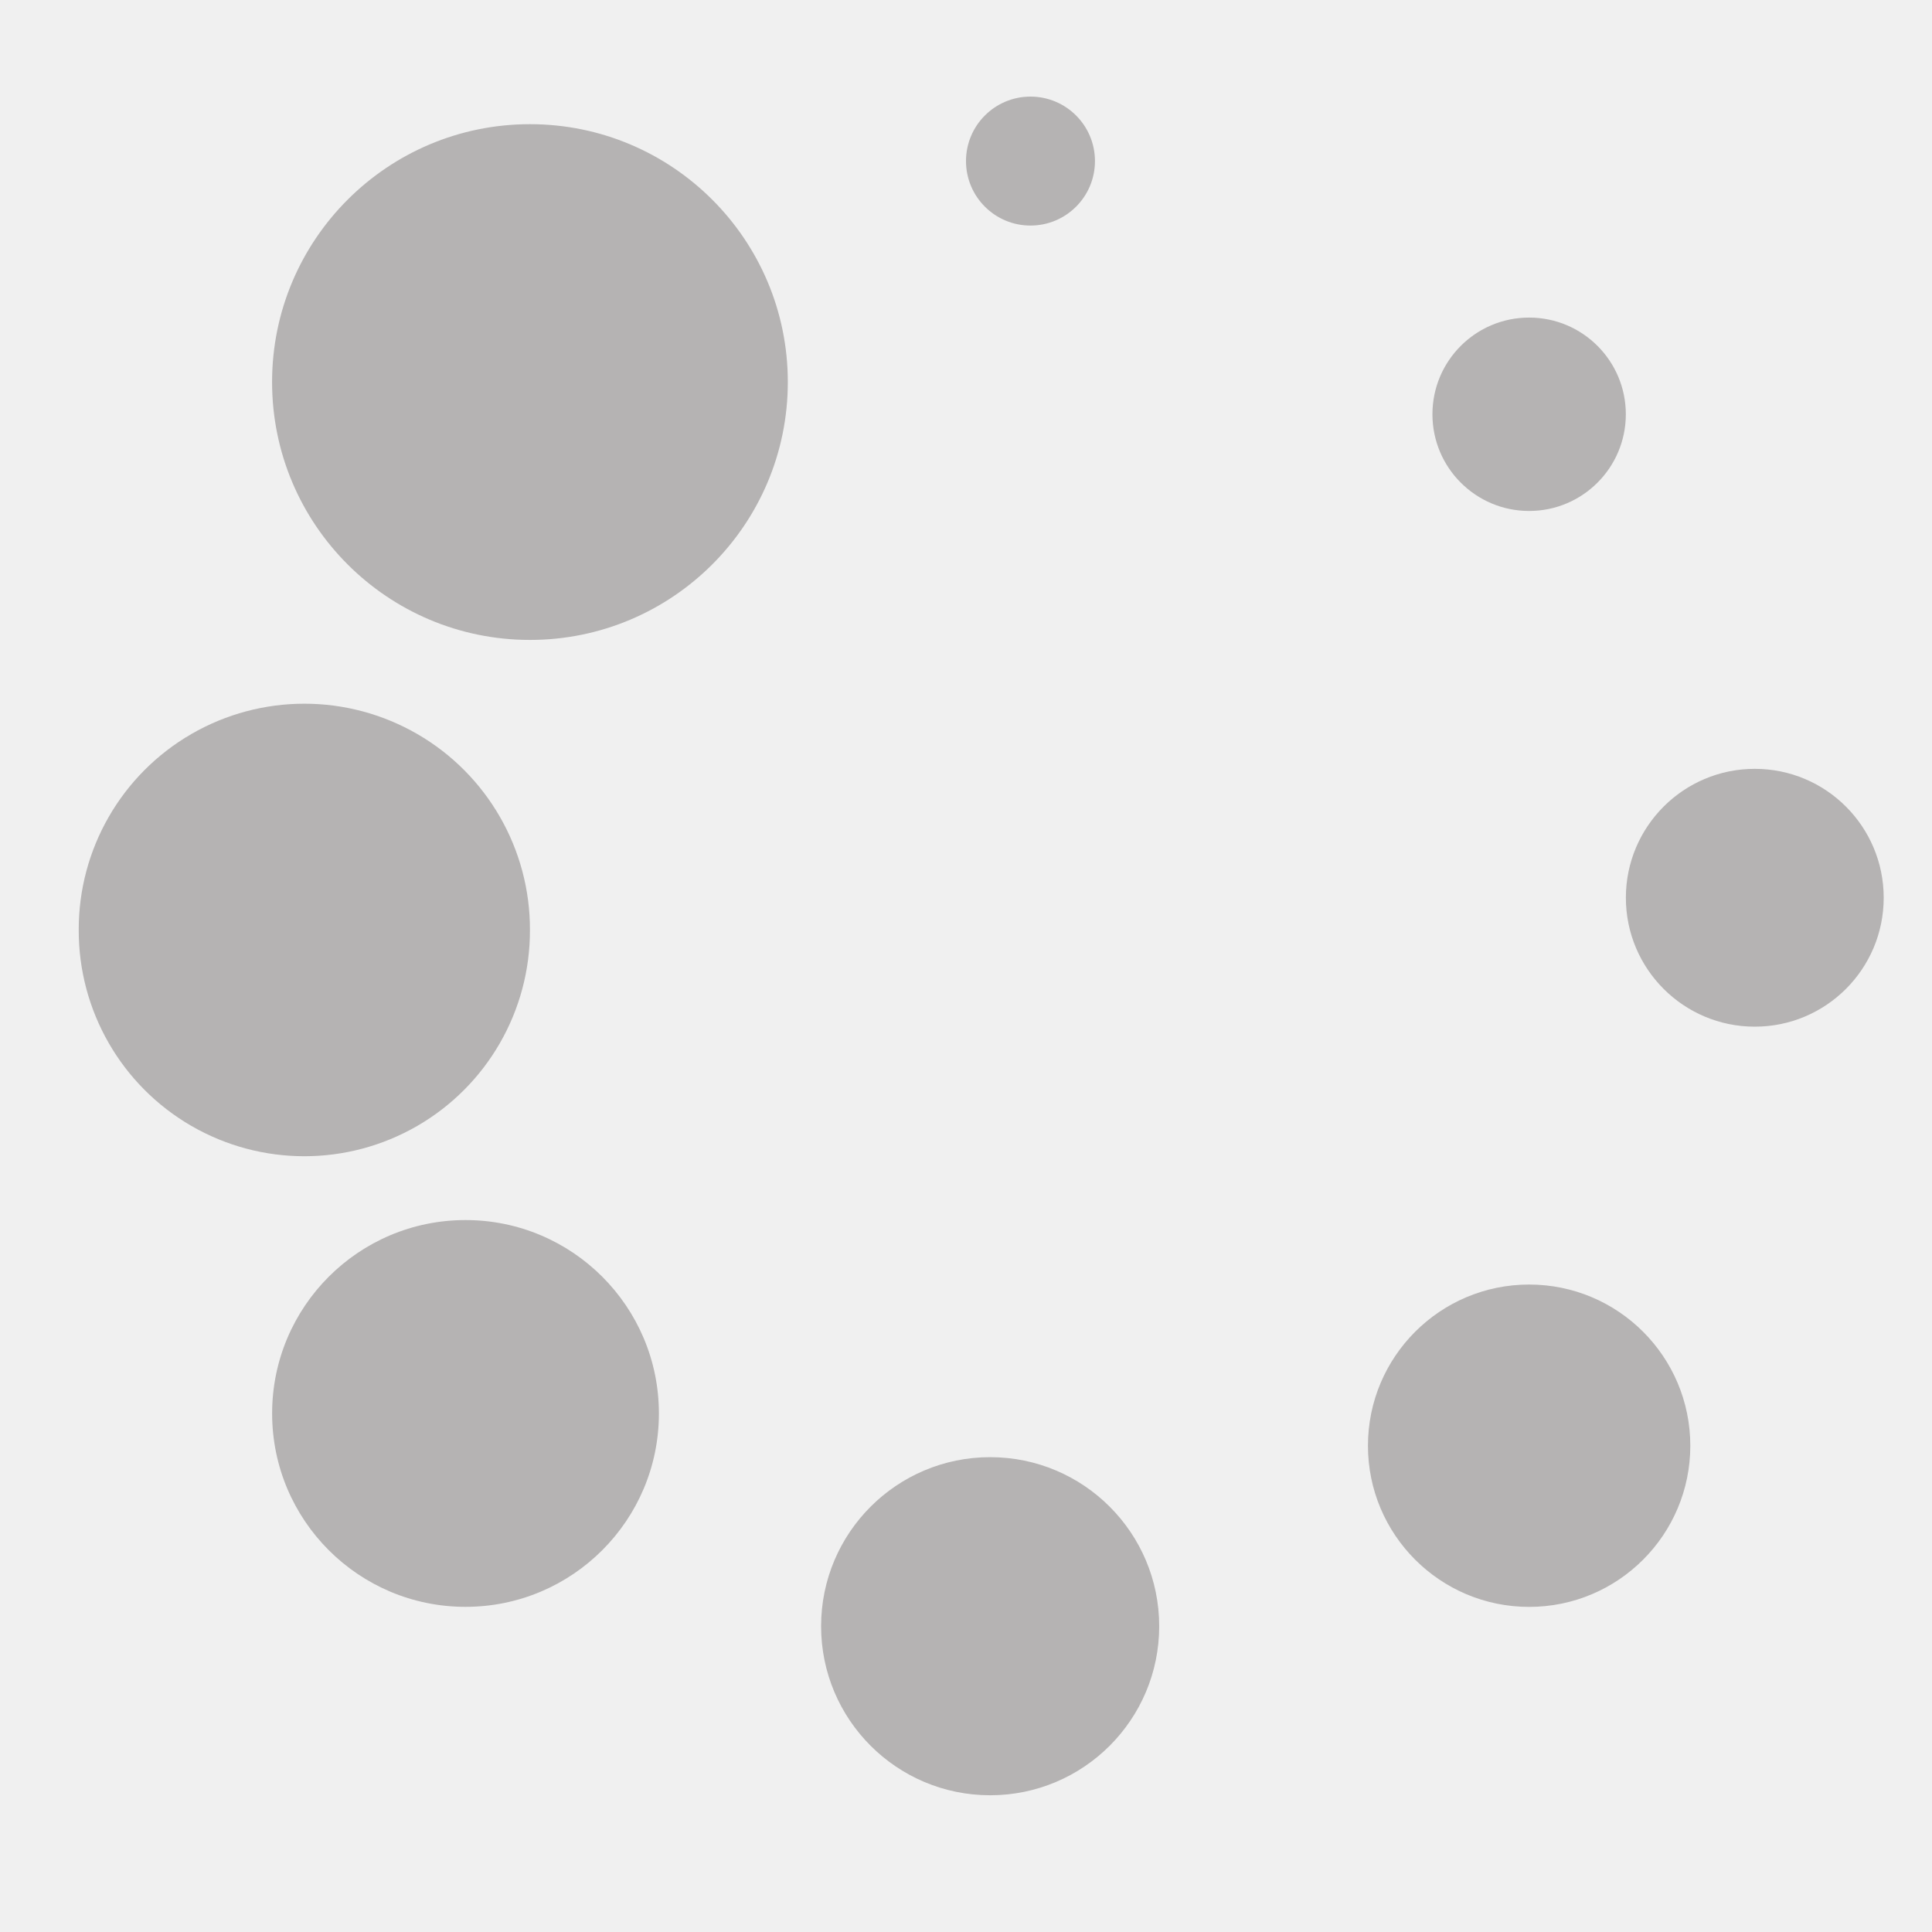
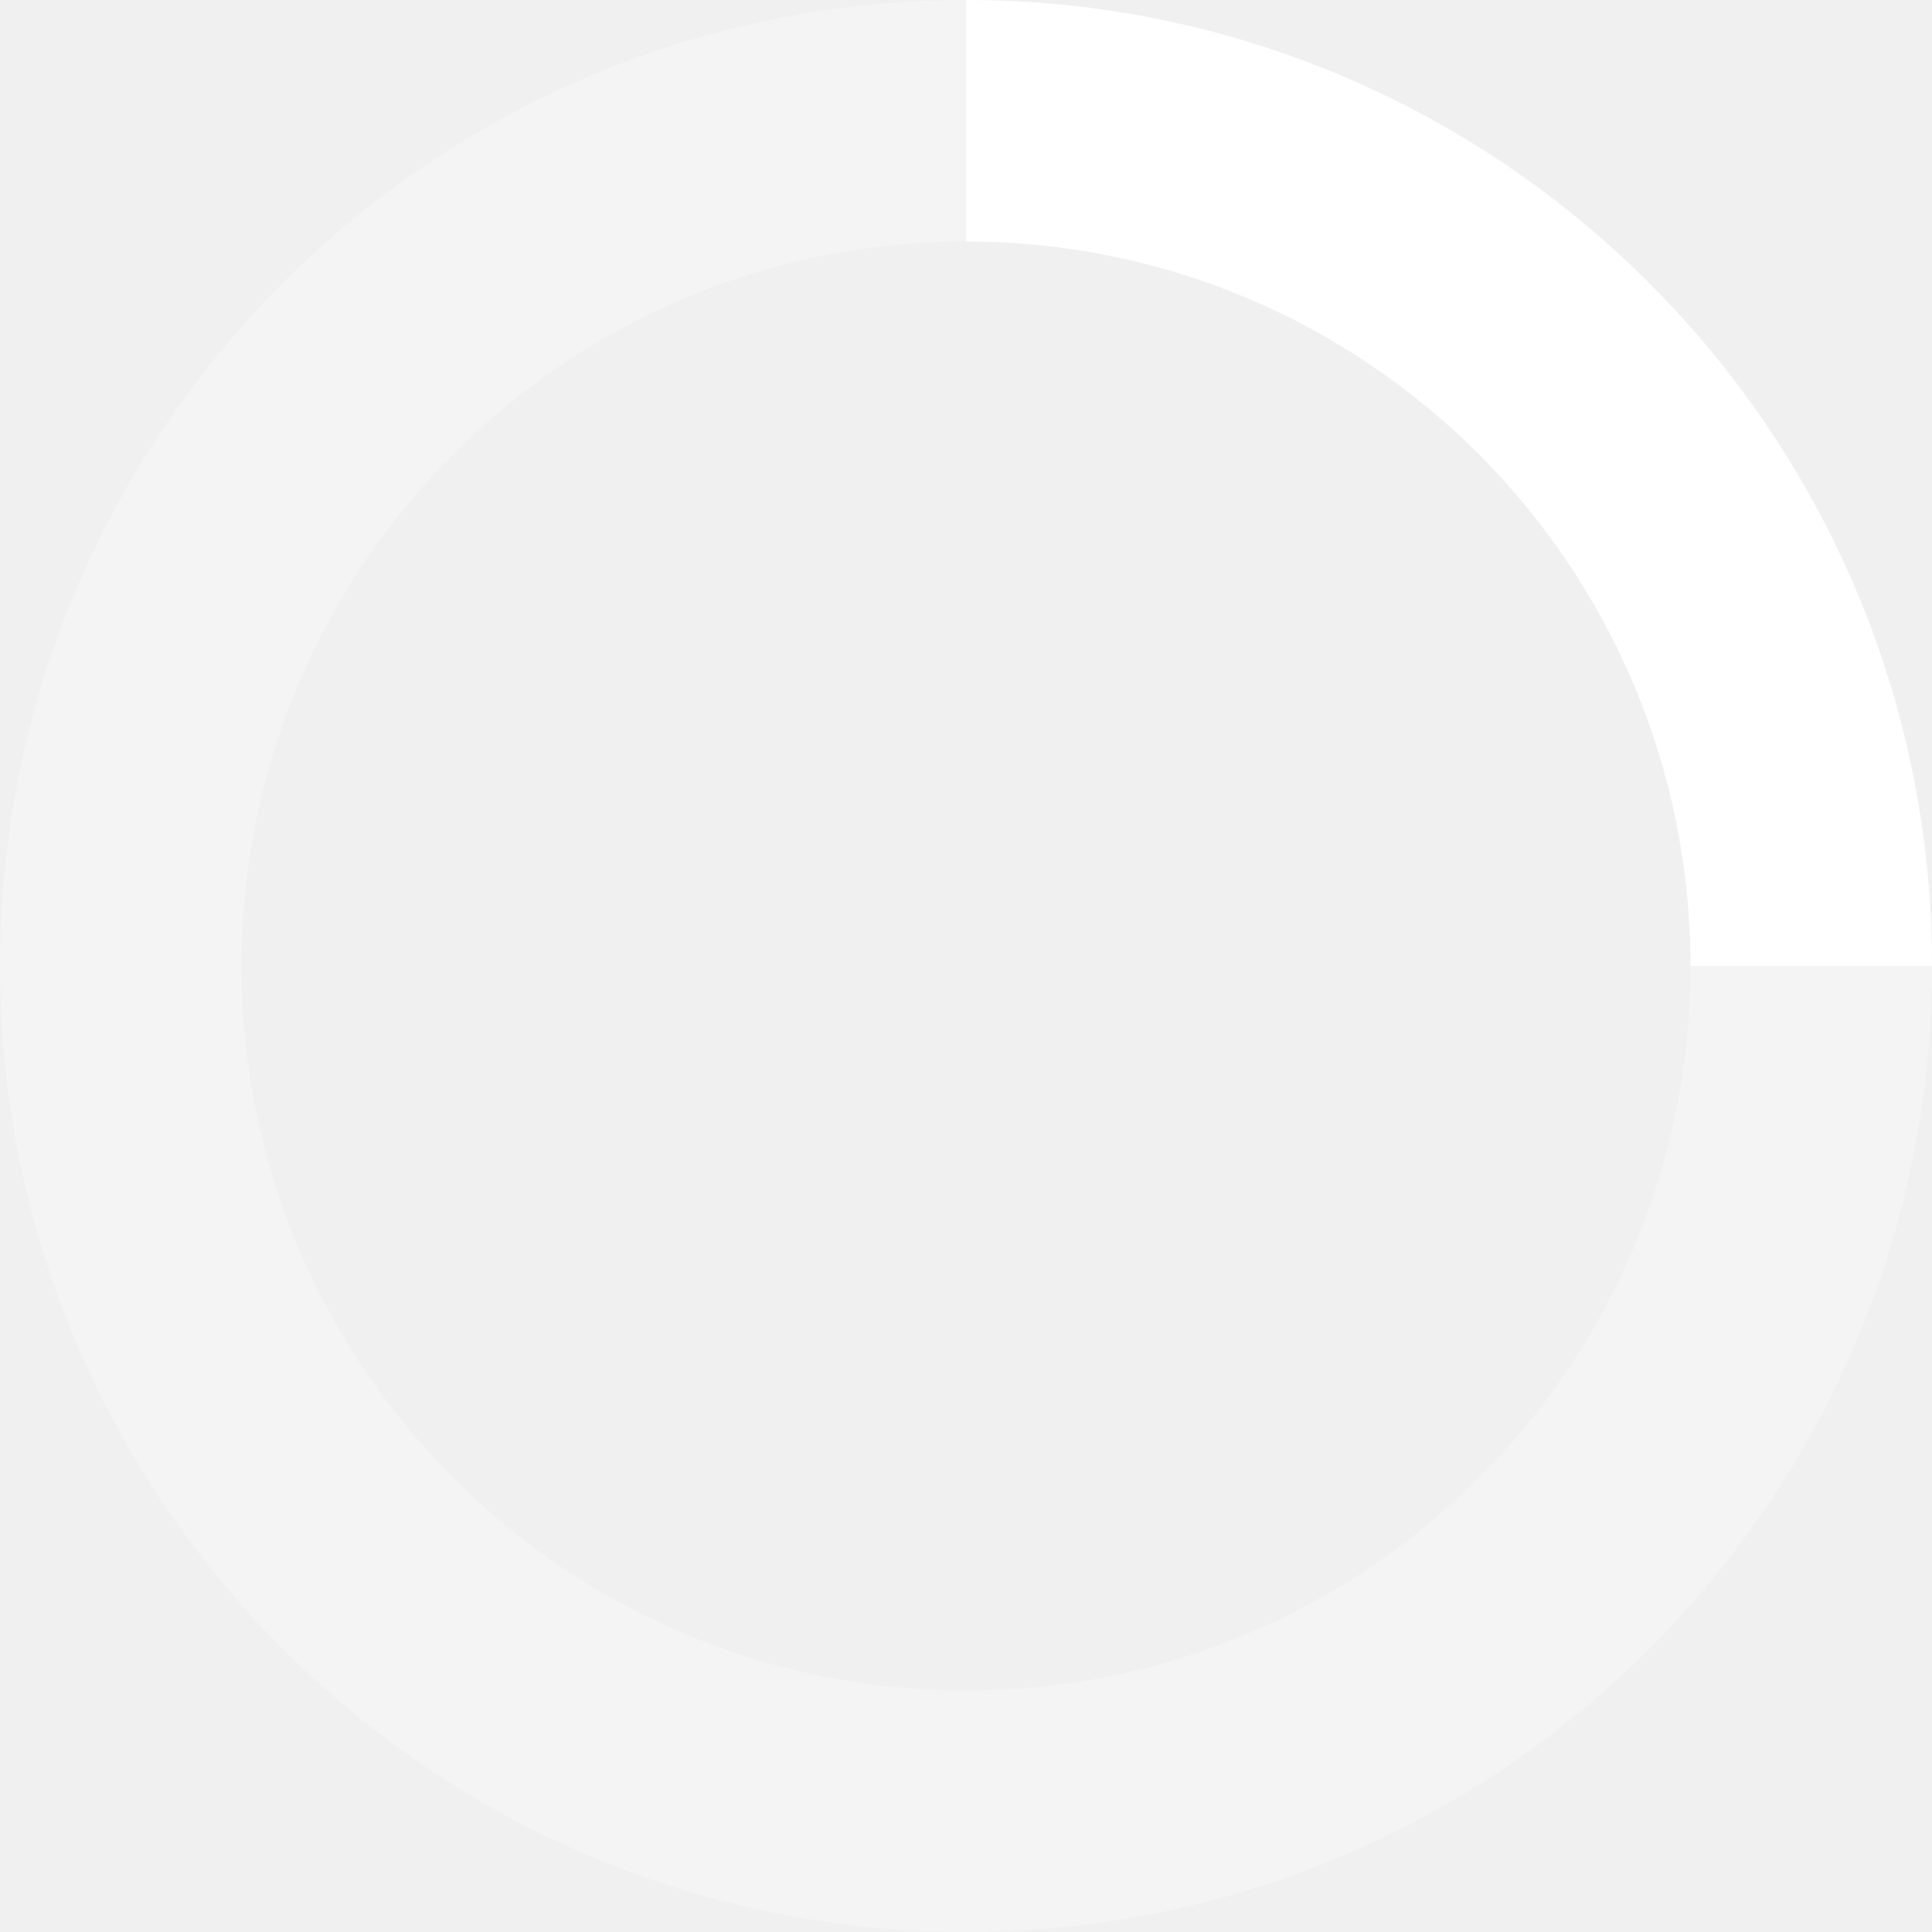
- <svg xmlns="http://www.w3.org/2000/svg" class="icon" viewBox="0 0 1024 1024" version="1.1" width="100%" height="100%">
-   <defs>
-     <style type="text/css" />
-   </defs>
-   <path d="M144.205 202.496a136.678 136.678 0 1 0 273.357 0 136.678 136.678 0 1 0-273.357 0zM41.728 492.902a119.578 119.578 0 1 0 239.155 0 119.578 119.578 0 1 0-239.155 0zM144.23 749.158a102.502 102.502 0 1 0 205.005 0 102.502 102.502 0 1 0-205.005 0zM435.2 861.926a89.6 89.6 0 1 0 179.2 0 89.6 89.6 0 1 0-179.2 0zM725.043 766.26a85.427 85.427 0 1 0 170.855 0 85.427 85.427 0 1 0-170.855 0zM861.747 475.827a68.326 68.326 0 1 0 136.653 0 68.326 68.326 0 1 0-136.653 0zM759.22 219.571a51.251 51.251 0 1 0 102.502 0 51.251 51.251 0 1 0-102.503 0zM512 85.376a34.176 34.176 0 1 0 68.352 0 34.176 34.176 0 1 0-68.352 0z" fill="#b5b3b3" />
+ <svg xmlns="http://www.w3.org/2000/svg" viewBox="0 0 32 32" width="32" height="32" fill="white">
+   <path opacity=".25" d="M16 0 A16 16 0 0 0 16 32 A16 16 0 0 0 16 0 M16 4 A12 12 0 0 1 16 28 A12 12 0 0 1 16 4" />
+   <path d="M16 0 A16 16 0 0 1 32 16 L28 16 A12 12 0 0 0 16 4z">
+     <animateTransform attributeName="transform" type="rotate" from="0 16 16" to="360 16 16" dur="0.8s" repeatCount="indefinite" />
+   </path>
</svg>
